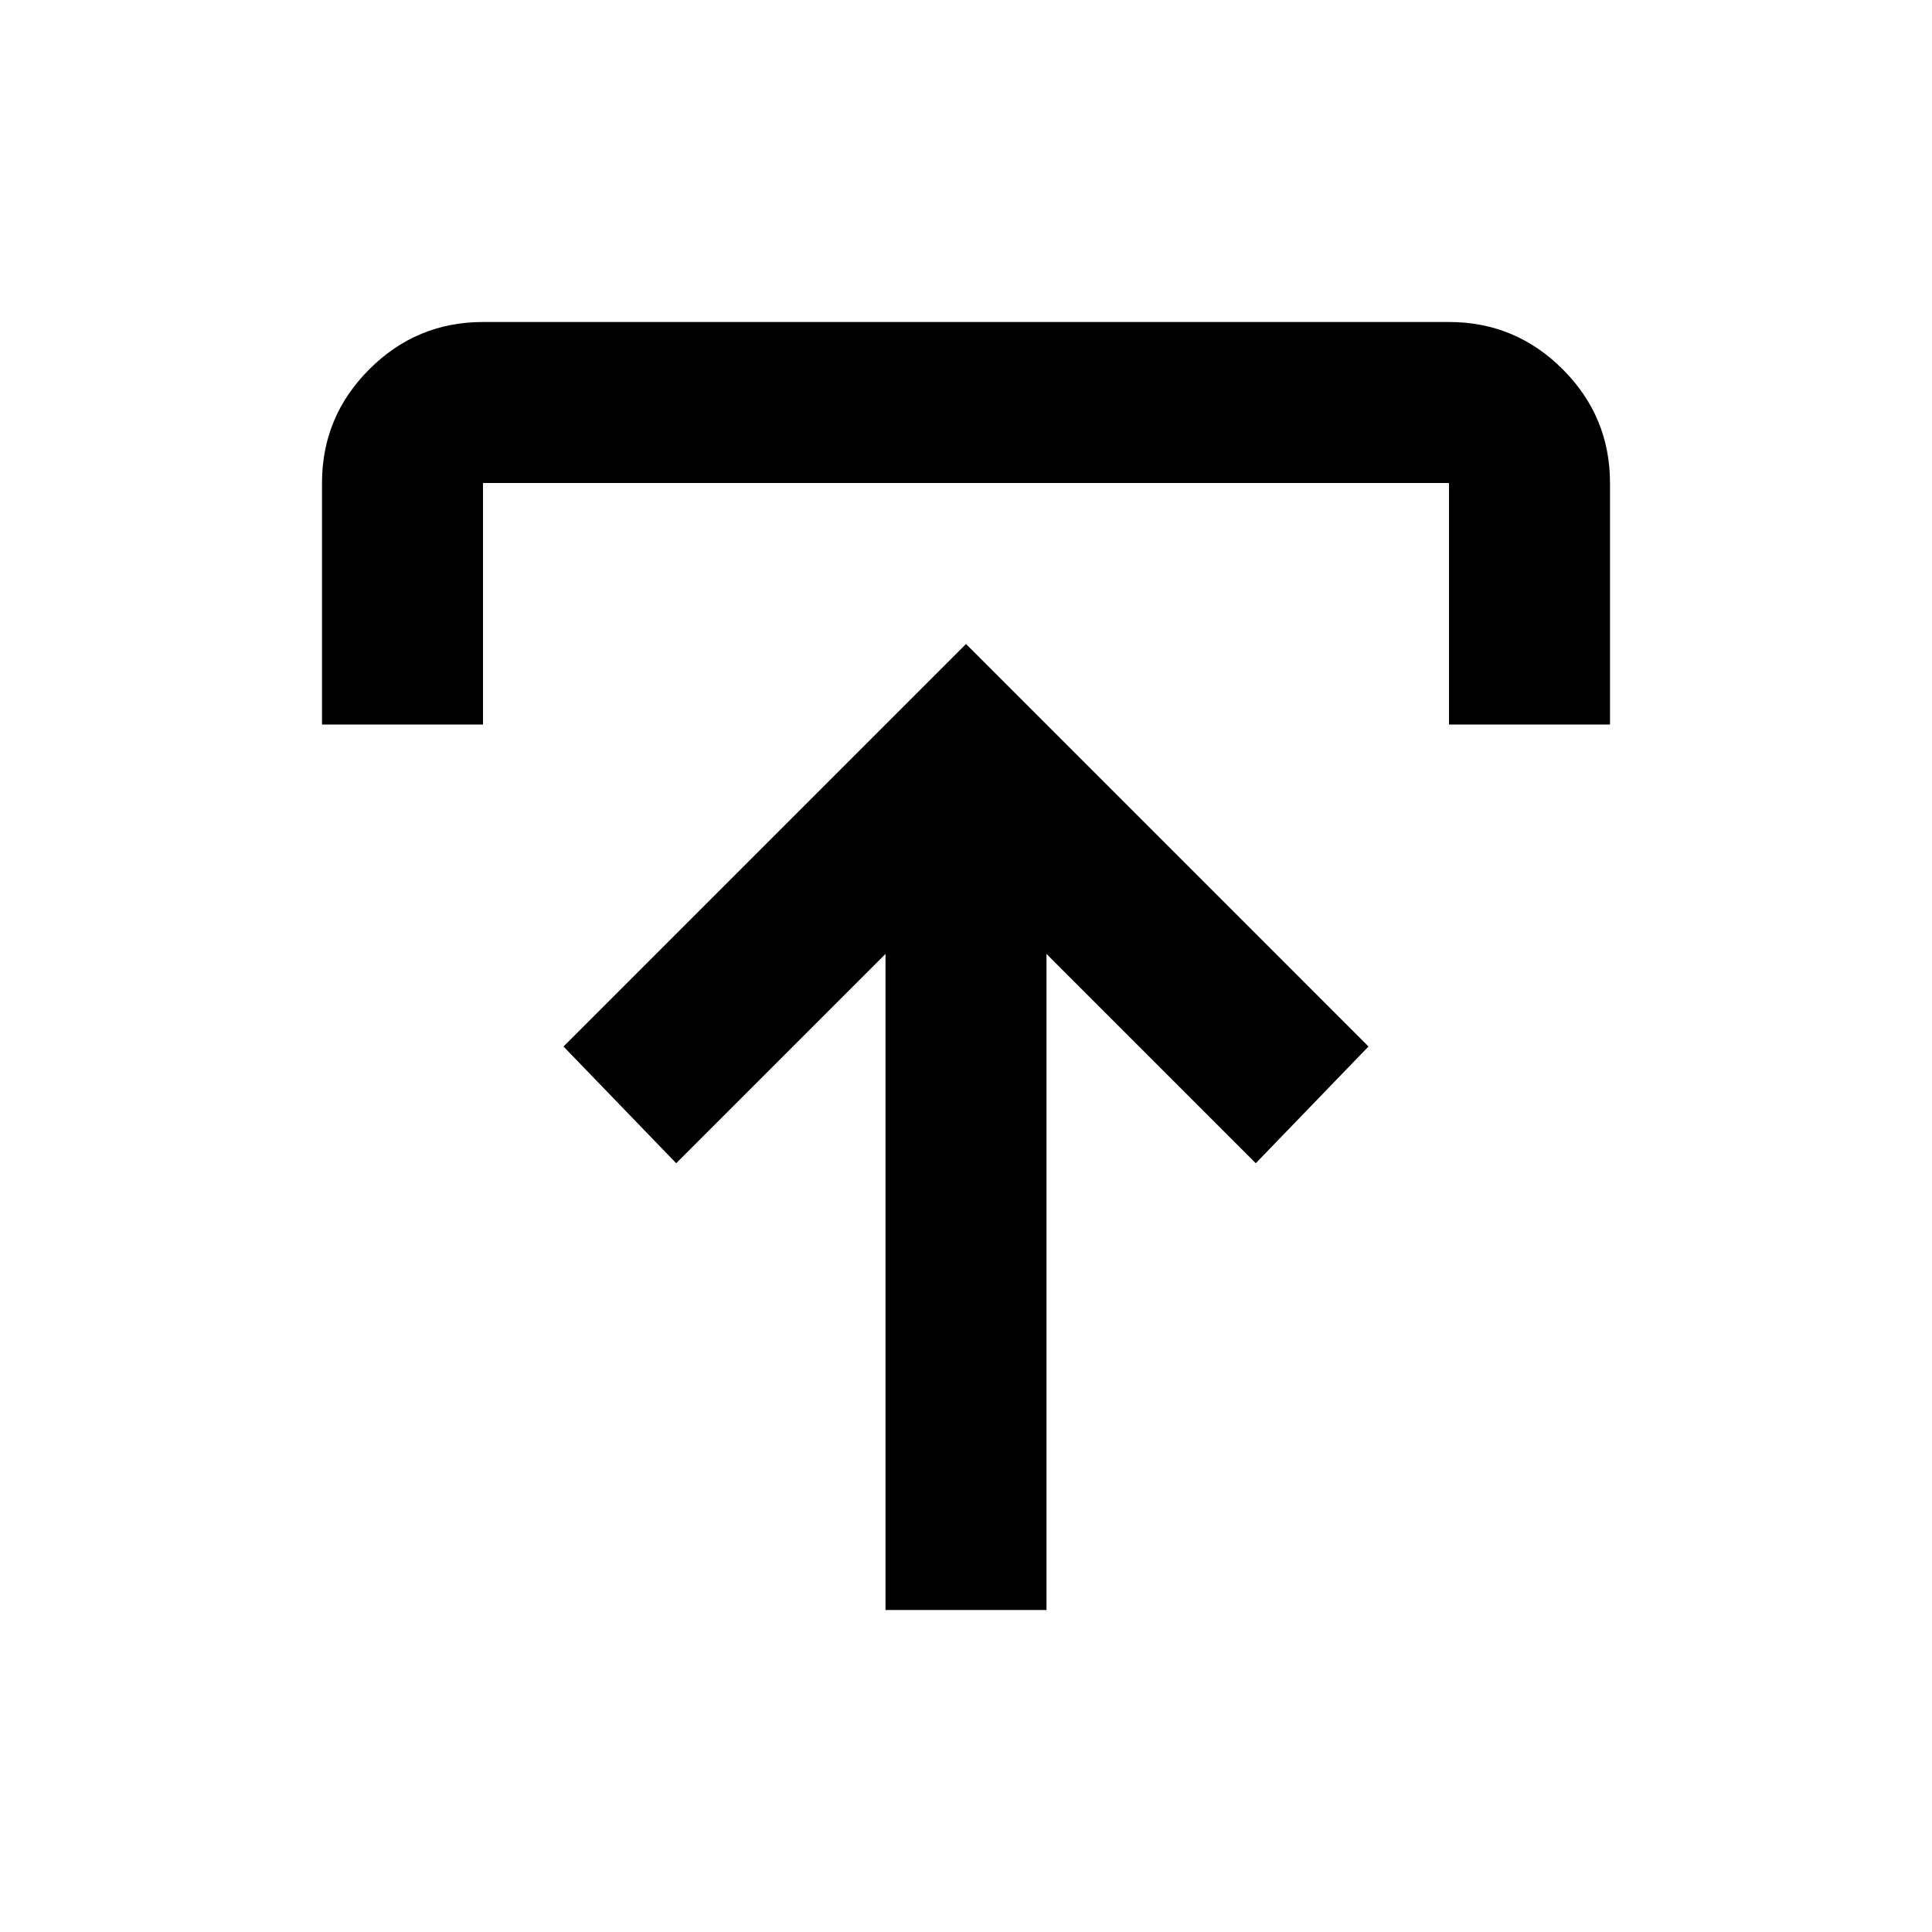
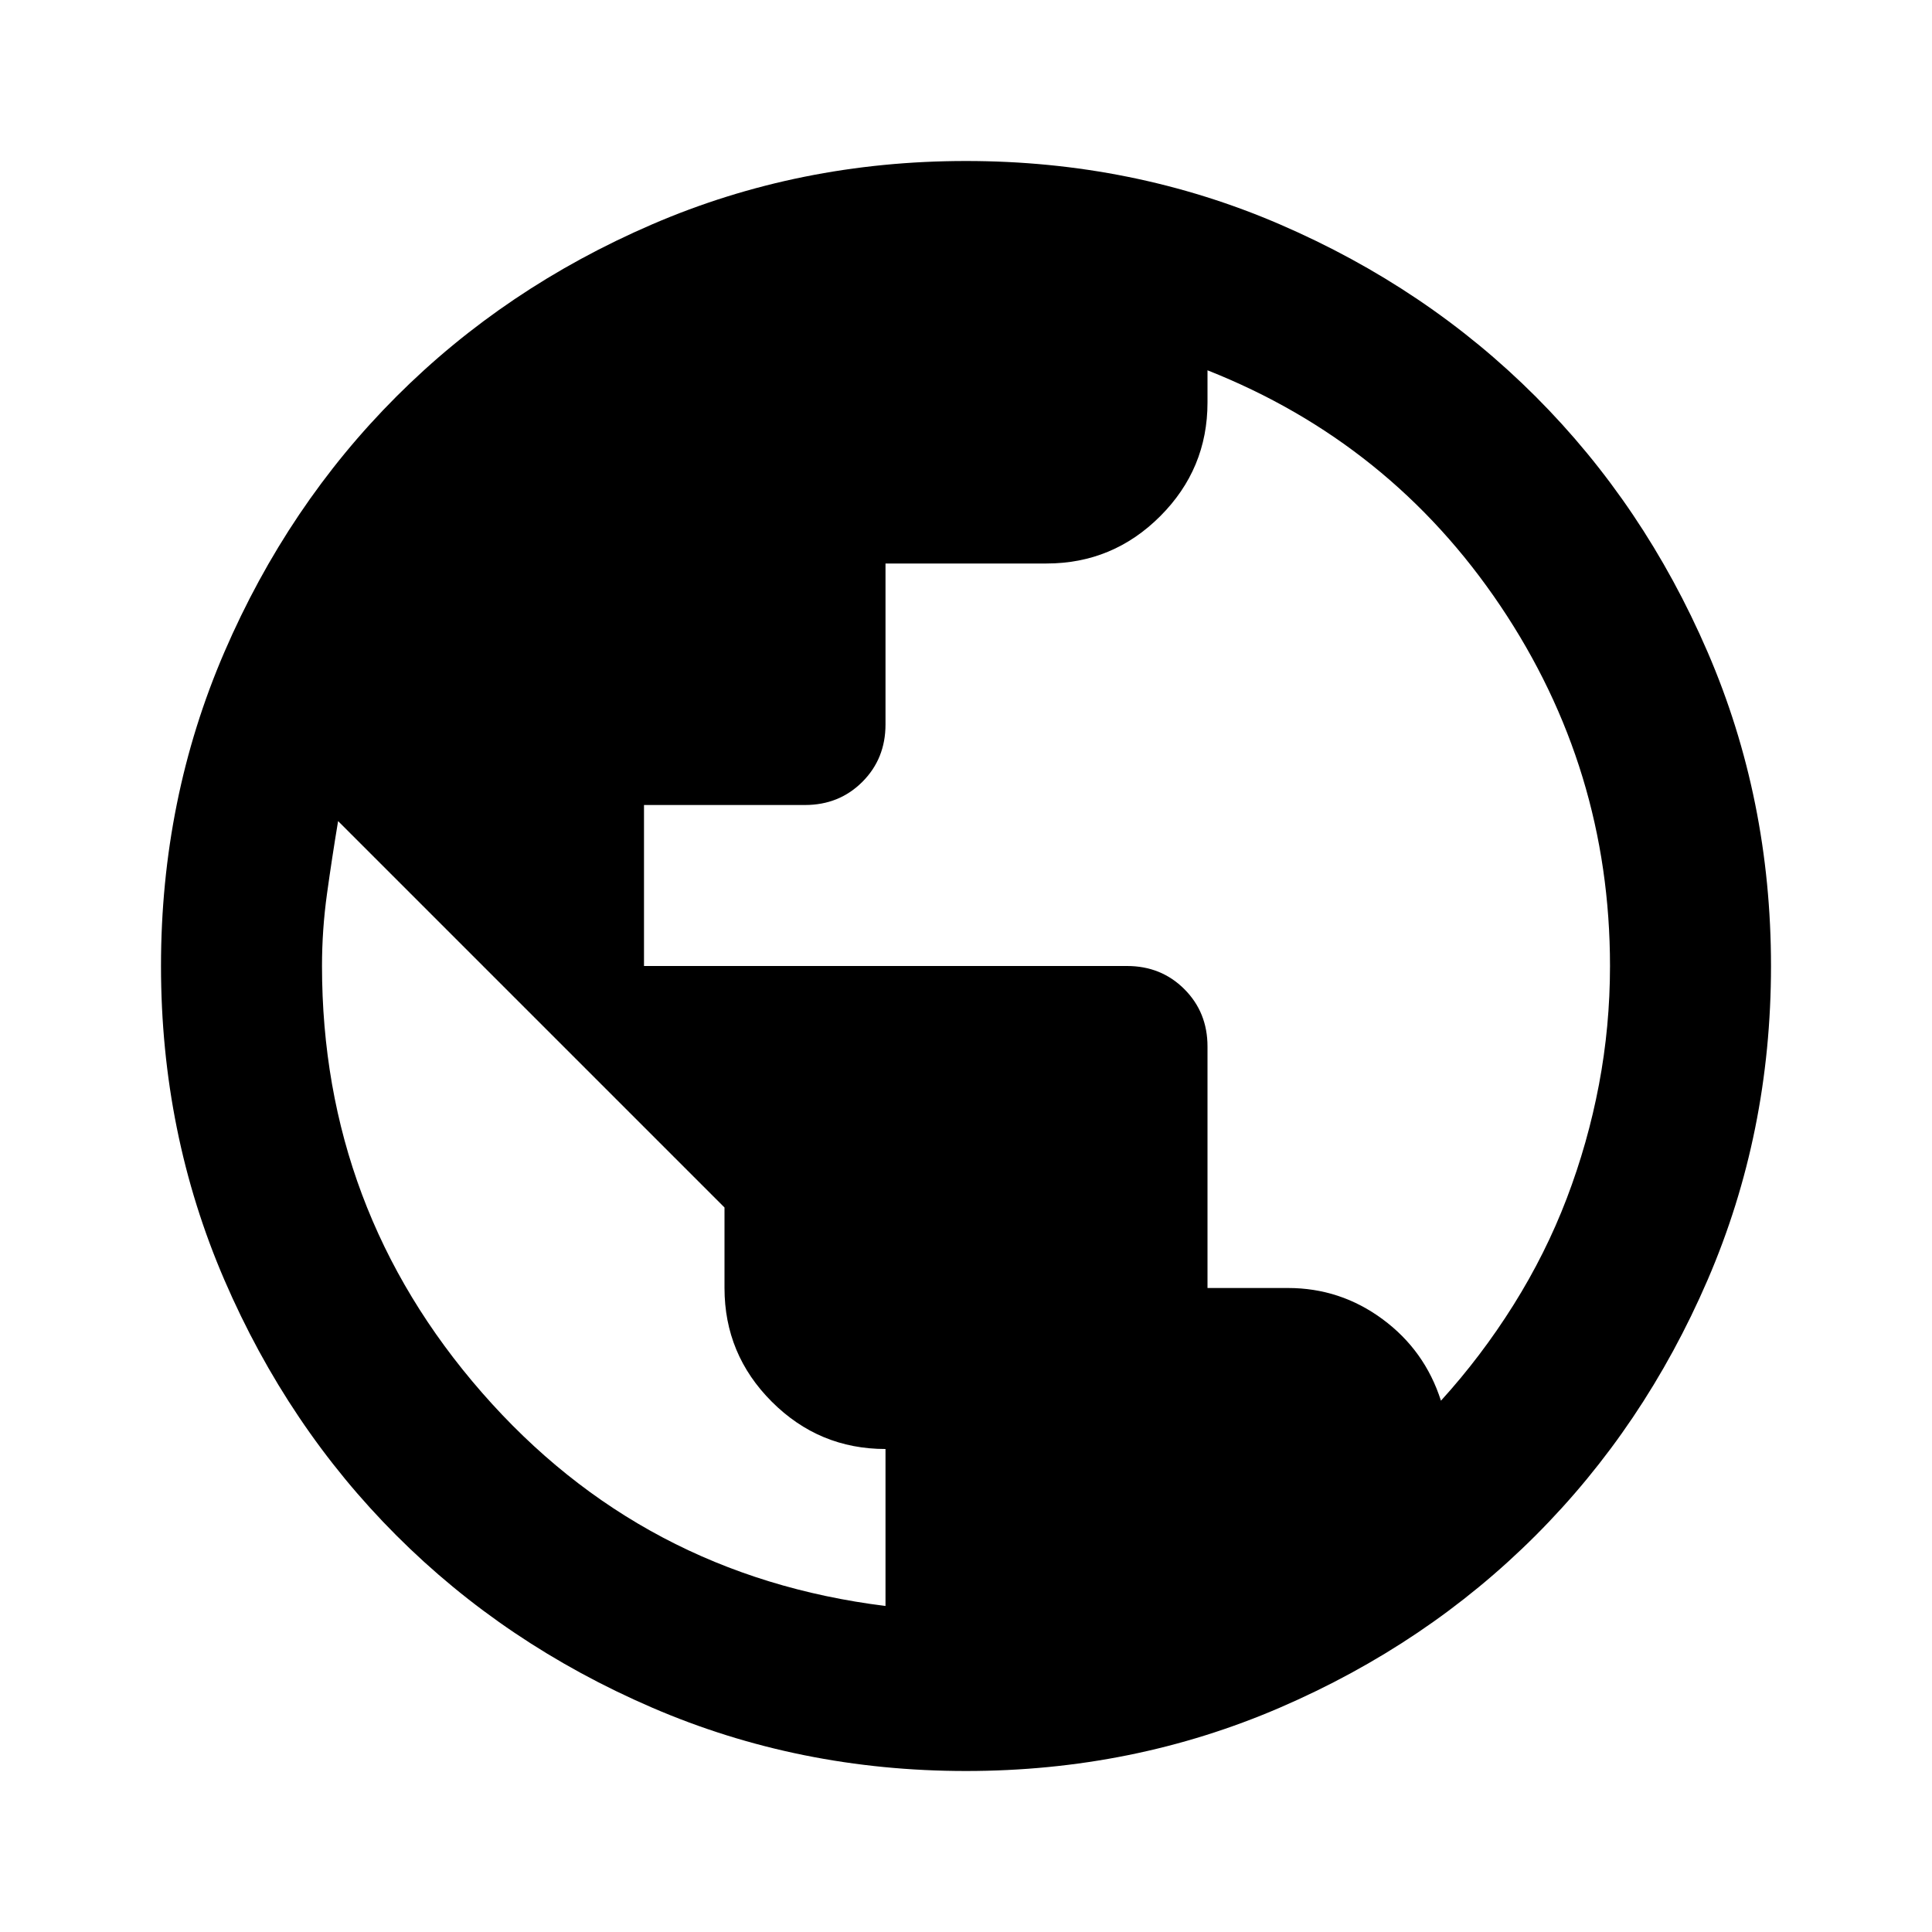
<svg xmlns="http://www.w3.org/2000/svg" height="24" viewBox="0 -960 960 960" width="24">
-   <path d="M440-160v-326L336-382l-56-58 200-200 200 200-56 58-104-104v326h-80ZM160-600v-120q0-33 23.5-56.5T240-800h480q33 0 56.5 23.5T800-720v120h-80v-120H240v120h-80Z" />
+   <path d="M480-80q-83 0-156-31.5T197-197q-54-54-85.5-127T80-480q0-83 31.5-156T197-763q54-54 127-85.5T480-880q83 0 156 31.5T763-763q54 54 85.5 127T880-480q0 83-31.5 156T763-197q-54 54-127 85.5T480-80Zm-40-82v-78q-33 0-56.5-23.5T360-320v-40L168-552q-3 18-5.5 36t-2.5 36q0 121 79.5 212T440-162Zm276-102q20-22 36-47.5t26.5-53q10.5-27.5 16-56.5t5.5-59q0-98-54.5-179T600-776v16q0 33-23.5 56.5T520-680h-80v80q0 17-11.5 28.5T400-560h-80v80h240q17 0 28.5 11.5T600-440v120h40q26 0 47 15.5t29 40.5Z" />
</svg>
